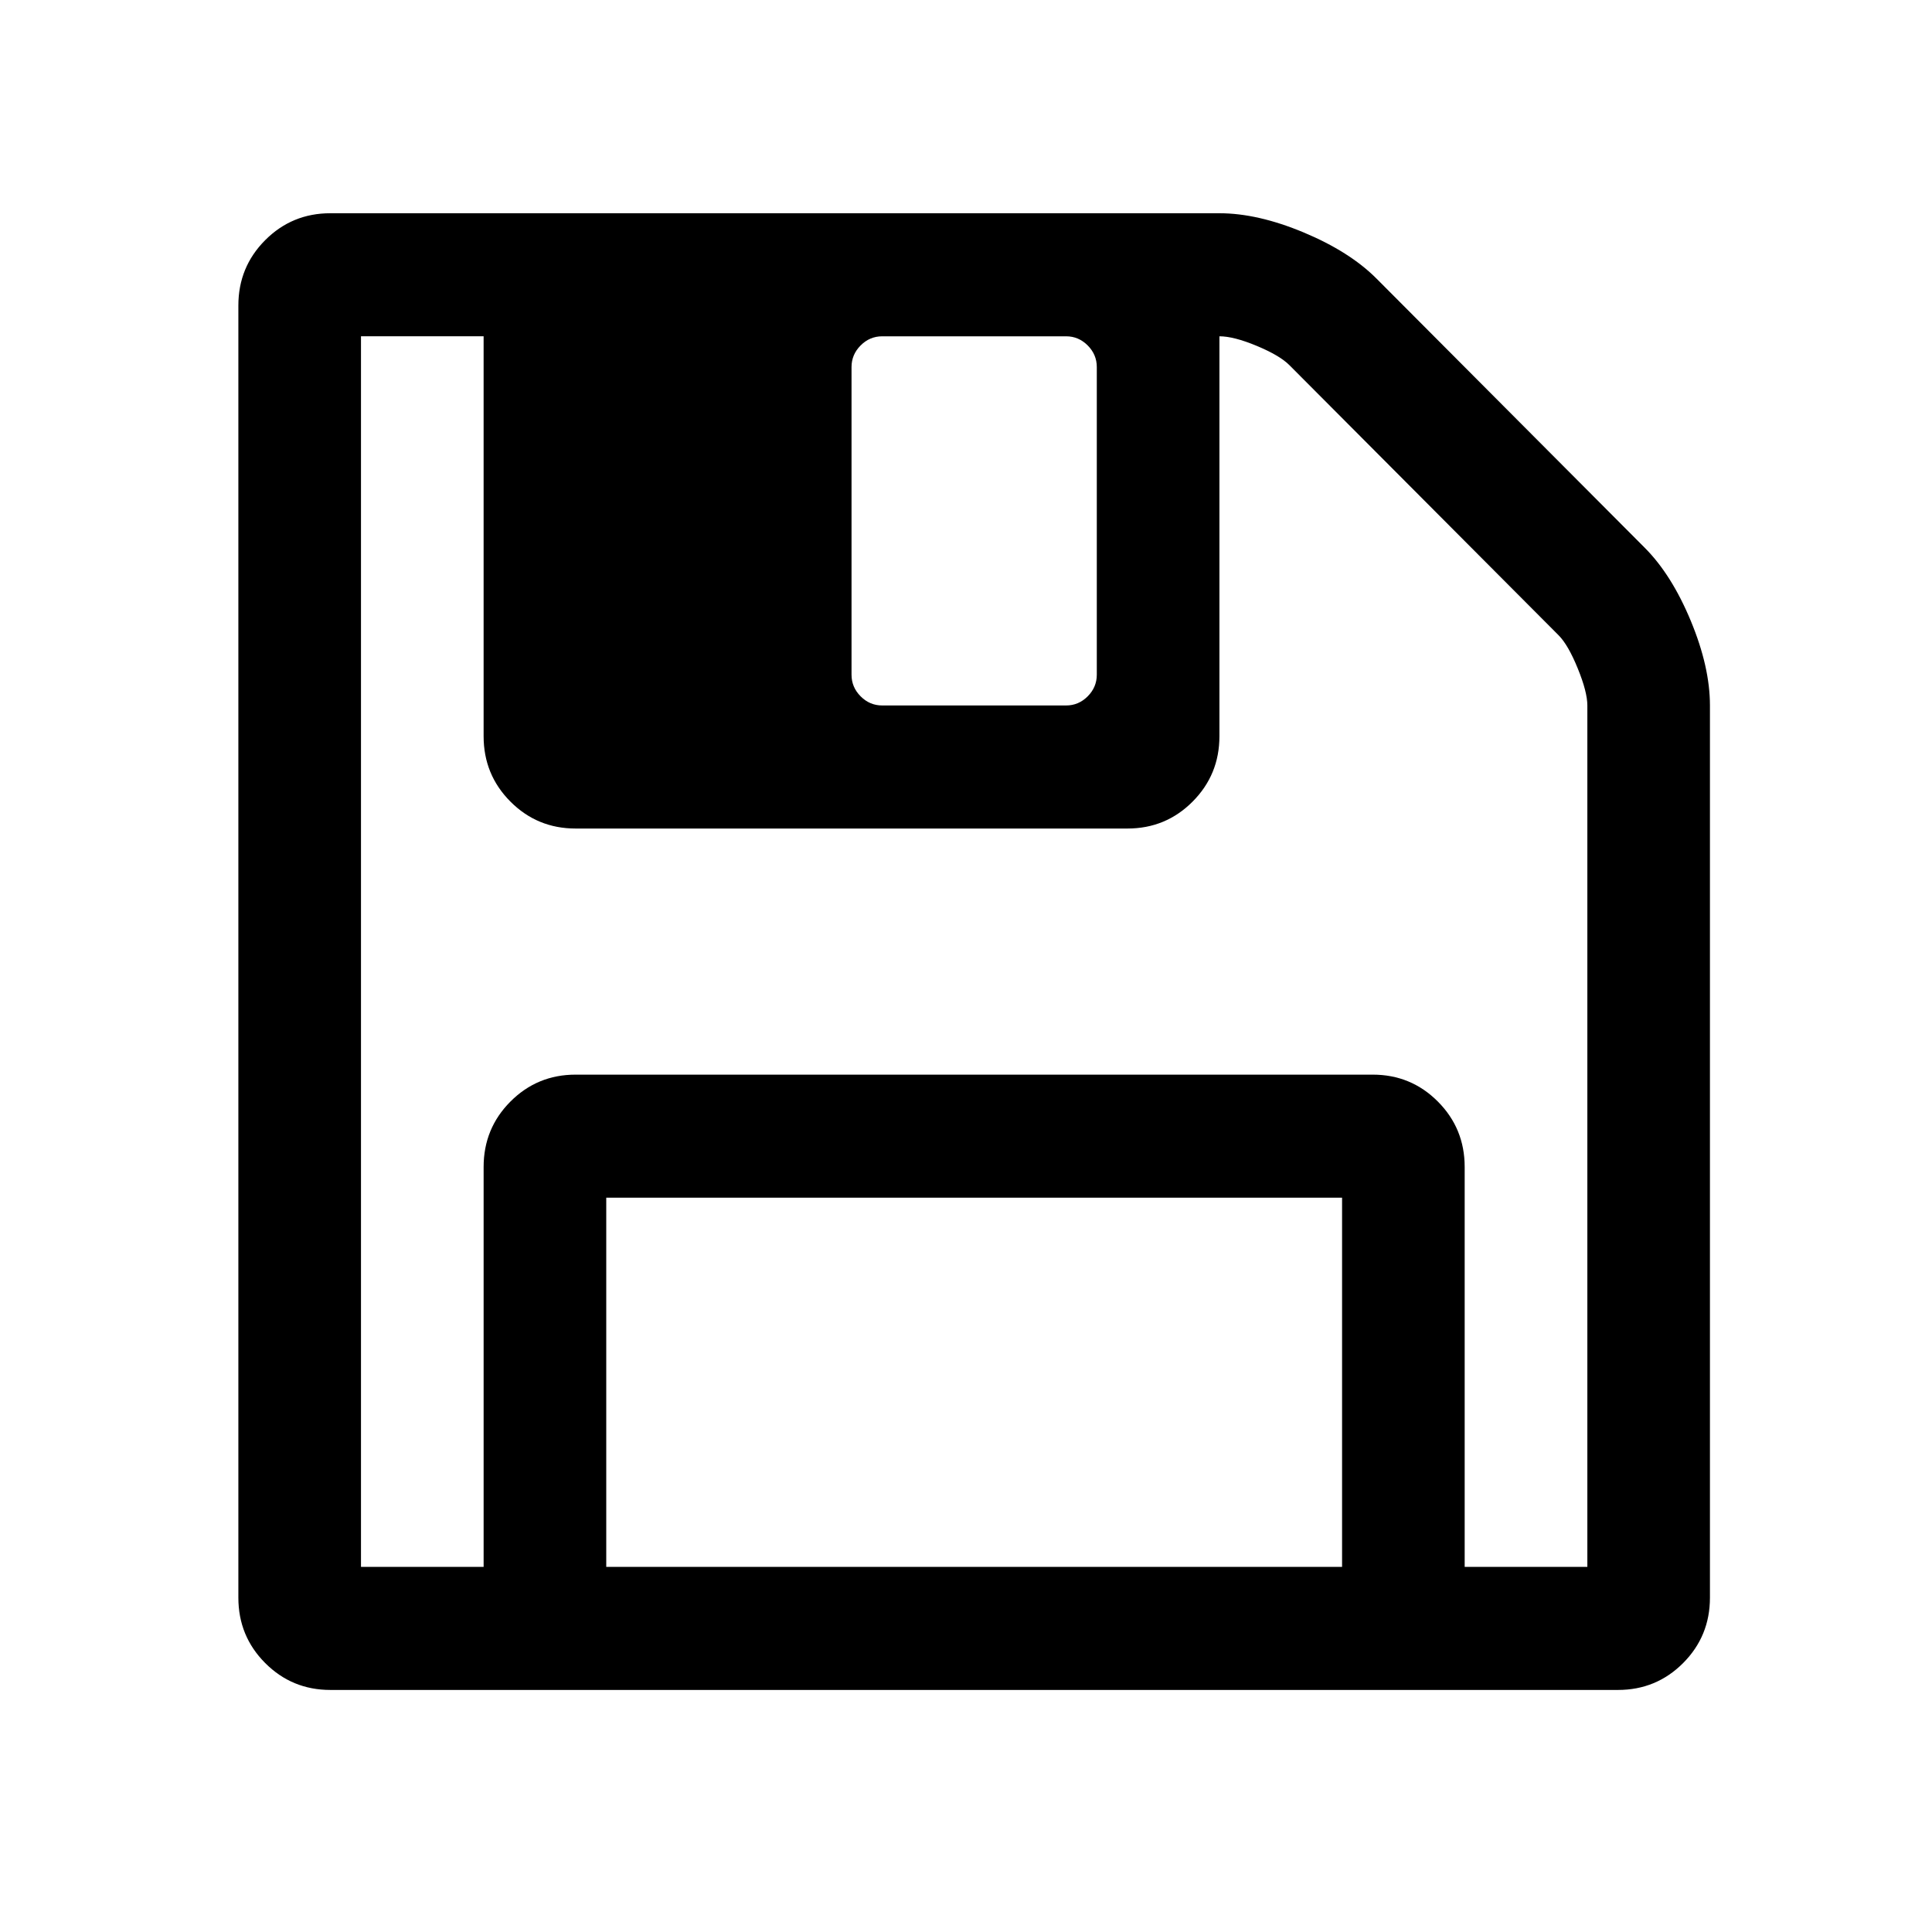
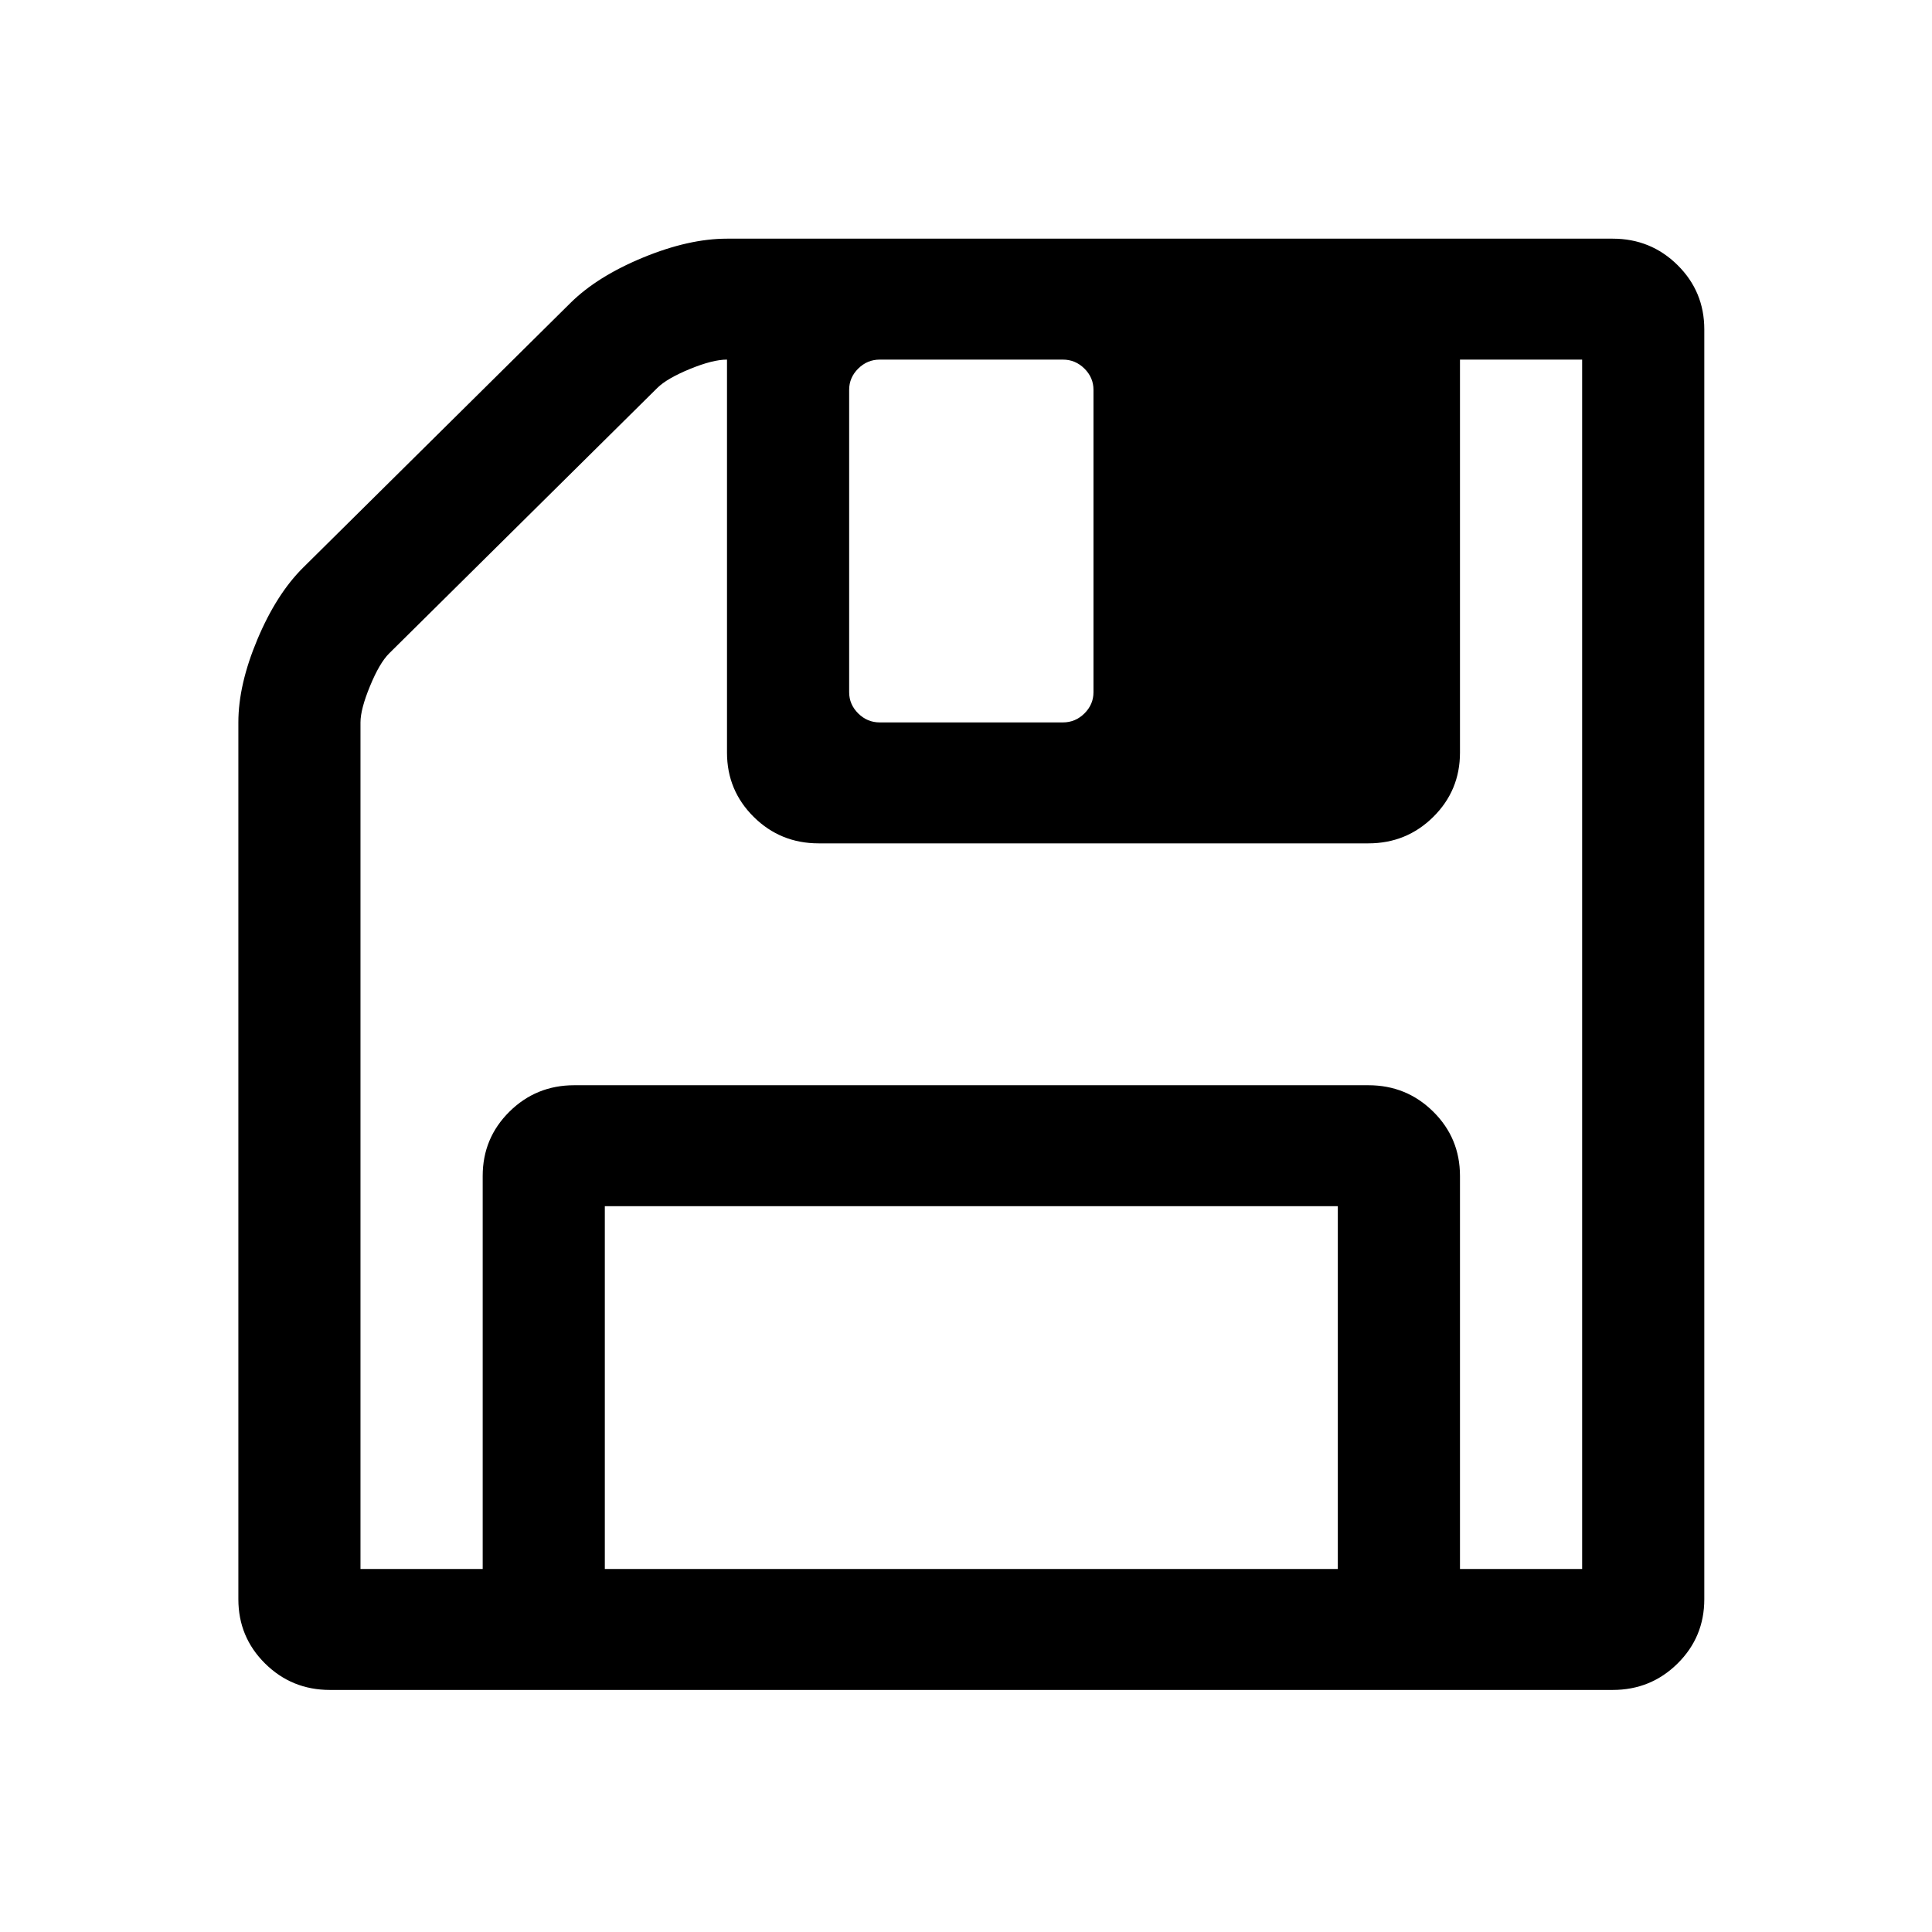
<svg xmlns="http://www.w3.org/2000/svg" version="1.1" id="Capa_1" x="0px" y="0px" width="16" height="16" viewBox="0 0 16 16" xml:space="preserve">
  <defs id="defs39" />
-   <g id="g3" transform="matrix(0.02779071,0,0,0.02788701,1.973945,1.766003)">
+   <g id="g3" transform="matrix(-0.02768403,0,0,0.02740694,14.11433,1.97653)">
    <path d="m 432.823,121.049 c -3.806,-9.132 -8.377,-16.367 -13.709,-21.695 L 339.173,19.412 C 333.848,14.087 326.613,9.517 317.477,5.708 308.346,1.903 299.969,0 292.357,0 L 27.409,0 C 19.798,0 13.325,2.663 7.995,7.993 2.665,13.32 0.003,19.792 0.003,27.407 l 0,383.719 c 0,7.617 2.662,14.089 7.992,19.417 5.33,5.325 11.803,7.991 19.414,7.991 l 383.718,0 c 7.618,0 14.089,-2.666 19.417,-7.991 5.325,-5.328 7.987,-11.8 7.987,-19.417 l 0,-264.948 c 0,-7.616 -1.902,-15.99 -5.708,-25.129 z M 182.725,45.677 c 0,-2.474 0.905,-4.611 2.714,-6.423 1.807,-1.804 3.949,-2.708 6.423,-2.708 l 54.819,0 c 2.468,0 4.609,0.902 6.417,2.708 1.813,1.812 2.717,3.949 2.717,6.423 l 0,91.362 c 0,2.478 -0.91,4.618 -2.717,6.427 -1.808,1.803 -3.949,2.708 -6.417,2.708 l -54.819,0 c -2.474,0 -4.617,-0.902 -6.423,-2.708 -1.809,-1.812 -2.714,-3.949 -2.714,-6.427 l 0,-91.362 z m 146.181,356.314 -219.273,0 0,-109.636 219.273,0 0,109.636 z m 73.094,0 -36.552,0 -0.007,0 0,-118.773 c 0,-7.617 -2.663,-14.085 -7.991,-19.417 -5.328,-5.328 -11.8,-7.994 -19.41,-7.994 l -237.542,0 c -7.614,0 -14.087,2.666 -19.417,7.994 -5.327,5.328 -7.992,11.8 -7.992,19.417 l 0,118.773 -36.545,0 0,-365.449 36.544,0 0,118.771 c 0,7.615 2.662,14.084 7.992,19.414 5.33,5.327 11.803,7.993 19.417,7.993 l 164.456,0 c 7.61,0 14.089,-2.666 19.41,-7.993 5.325,-5.327 7.994,-11.799 7.994,-19.414 l 0,-118.771 c 2.854,0 6.563,0.95 11.136,2.853 4.572,1.902 7.806,3.805 9.709,5.708 l 80.232,80.23 c 1.902,1.903 3.806,5.19 5.708,9.851 1.909,4.665 2.857,8.33 2.857,10.994 l 0,255.813 z" id="path5" />
  </g>
-   <g id="g7" transform="matrix(0.02463657,0,0,0.02355013,2.873019,3.080022)" />
-   <g id="g9" transform="matrix(0.02463657,0,0,0.02355013,2.873019,3.080022)" />
-   <g id="g11" transform="matrix(0.02463657,0,0,0.02355013,2.873019,3.080022)" />
-   <g id="g13" transform="matrix(0.02463657,0,0,0.02355013,2.873019,3.080022)" />
-   <g id="g15" transform="matrix(0.02463657,0,0,0.02355013,2.873019,3.080022)" />
-   <g id="g17" transform="matrix(0.02463657,0,0,0.02355013,2.873019,3.080022)" />
-   <g id="g19" transform="matrix(0.02463657,0,0,0.02355013,2.873019,3.080022)" />
-   <g id="g21" transform="matrix(0.02463657,0,0,0.02355013,2.873019,3.080022)" />
-   <g id="g23" transform="matrix(0.02463657,0,0,0.02355013,2.873019,3.080022)" />
-   <g id="g25" transform="matrix(0.02463657,0,0,0.02355013,2.873019,3.080022)" />
-   <g id="g27" transform="matrix(0.02463657,0,0,0.02355013,2.873019,3.080022)" />
-   <g id="g29" transform="matrix(0.02463657,0,0,0.02355013,2.873019,3.080022)" />
-   <g id="g31" transform="matrix(0.02463657,0,0,0.02355013,2.873019,3.080022)" />
-   <g id="g33" transform="matrix(0.02463657,0,0,0.02355013,2.873019,3.080022)" />
-   <g id="g35" transform="matrix(0.02463657,0,0,0.02355013,2.873019,3.080022)" />
+   <g id="g7" transform="matrix(-0.02463657,0,0,0.02355013,13.26204,3.080022)" />
+   <g id="g9" transform="matrix(-0.02463657,0,0,0.02355013,13.26204,3.080022)" />
+   <g id="g11" transform="matrix(-0.02463657,0,0,0.02355013,13.26204,3.080022)" />
+   <g id="g13" transform="matrix(-0.02463657,0,0,0.02355013,13.26204,3.080022)" />
+   <g id="g15" transform="matrix(-0.02463657,0,0,0.02355013,13.26204,3.080022)" />
+   <g id="g17" transform="matrix(-0.02463657,0,0,0.02355013,13.26204,3.080022)" />
+   <g id="g19" transform="matrix(-0.02463657,0,0,0.02355013,13.26204,3.080022)" />
+   <g id="g21" transform="matrix(-0.02463657,0,0,0.02355013,13.26204,3.080022)" />
+   <g id="g23" transform="matrix(-0.02463657,0,0,0.02355013,13.26204,3.080022)" />
+   <g id="g25" transform="matrix(-0.02463657,0,0,0.02355013,13.26204,3.080022)" />
+   <g id="g27" transform="matrix(-0.02463657,0,0,0.02355013,13.26204,3.080022)" />
+   <g id="g29" transform="matrix(-0.02463657,0,0,0.02355013,13.26204,3.080022)" />
+   <g id="g31" transform="matrix(-0.02463657,0,0,0.02355013,13.26204,3.080022)" />
+   <g id="g33" transform="matrix(-0.02463657,0,0,0.02355013,13.26204,3.080022)" />
+   <g id="g35" transform="matrix(-0.02463657,0,0,0.02355013,13.26204,3.080022)" />
</svg>
